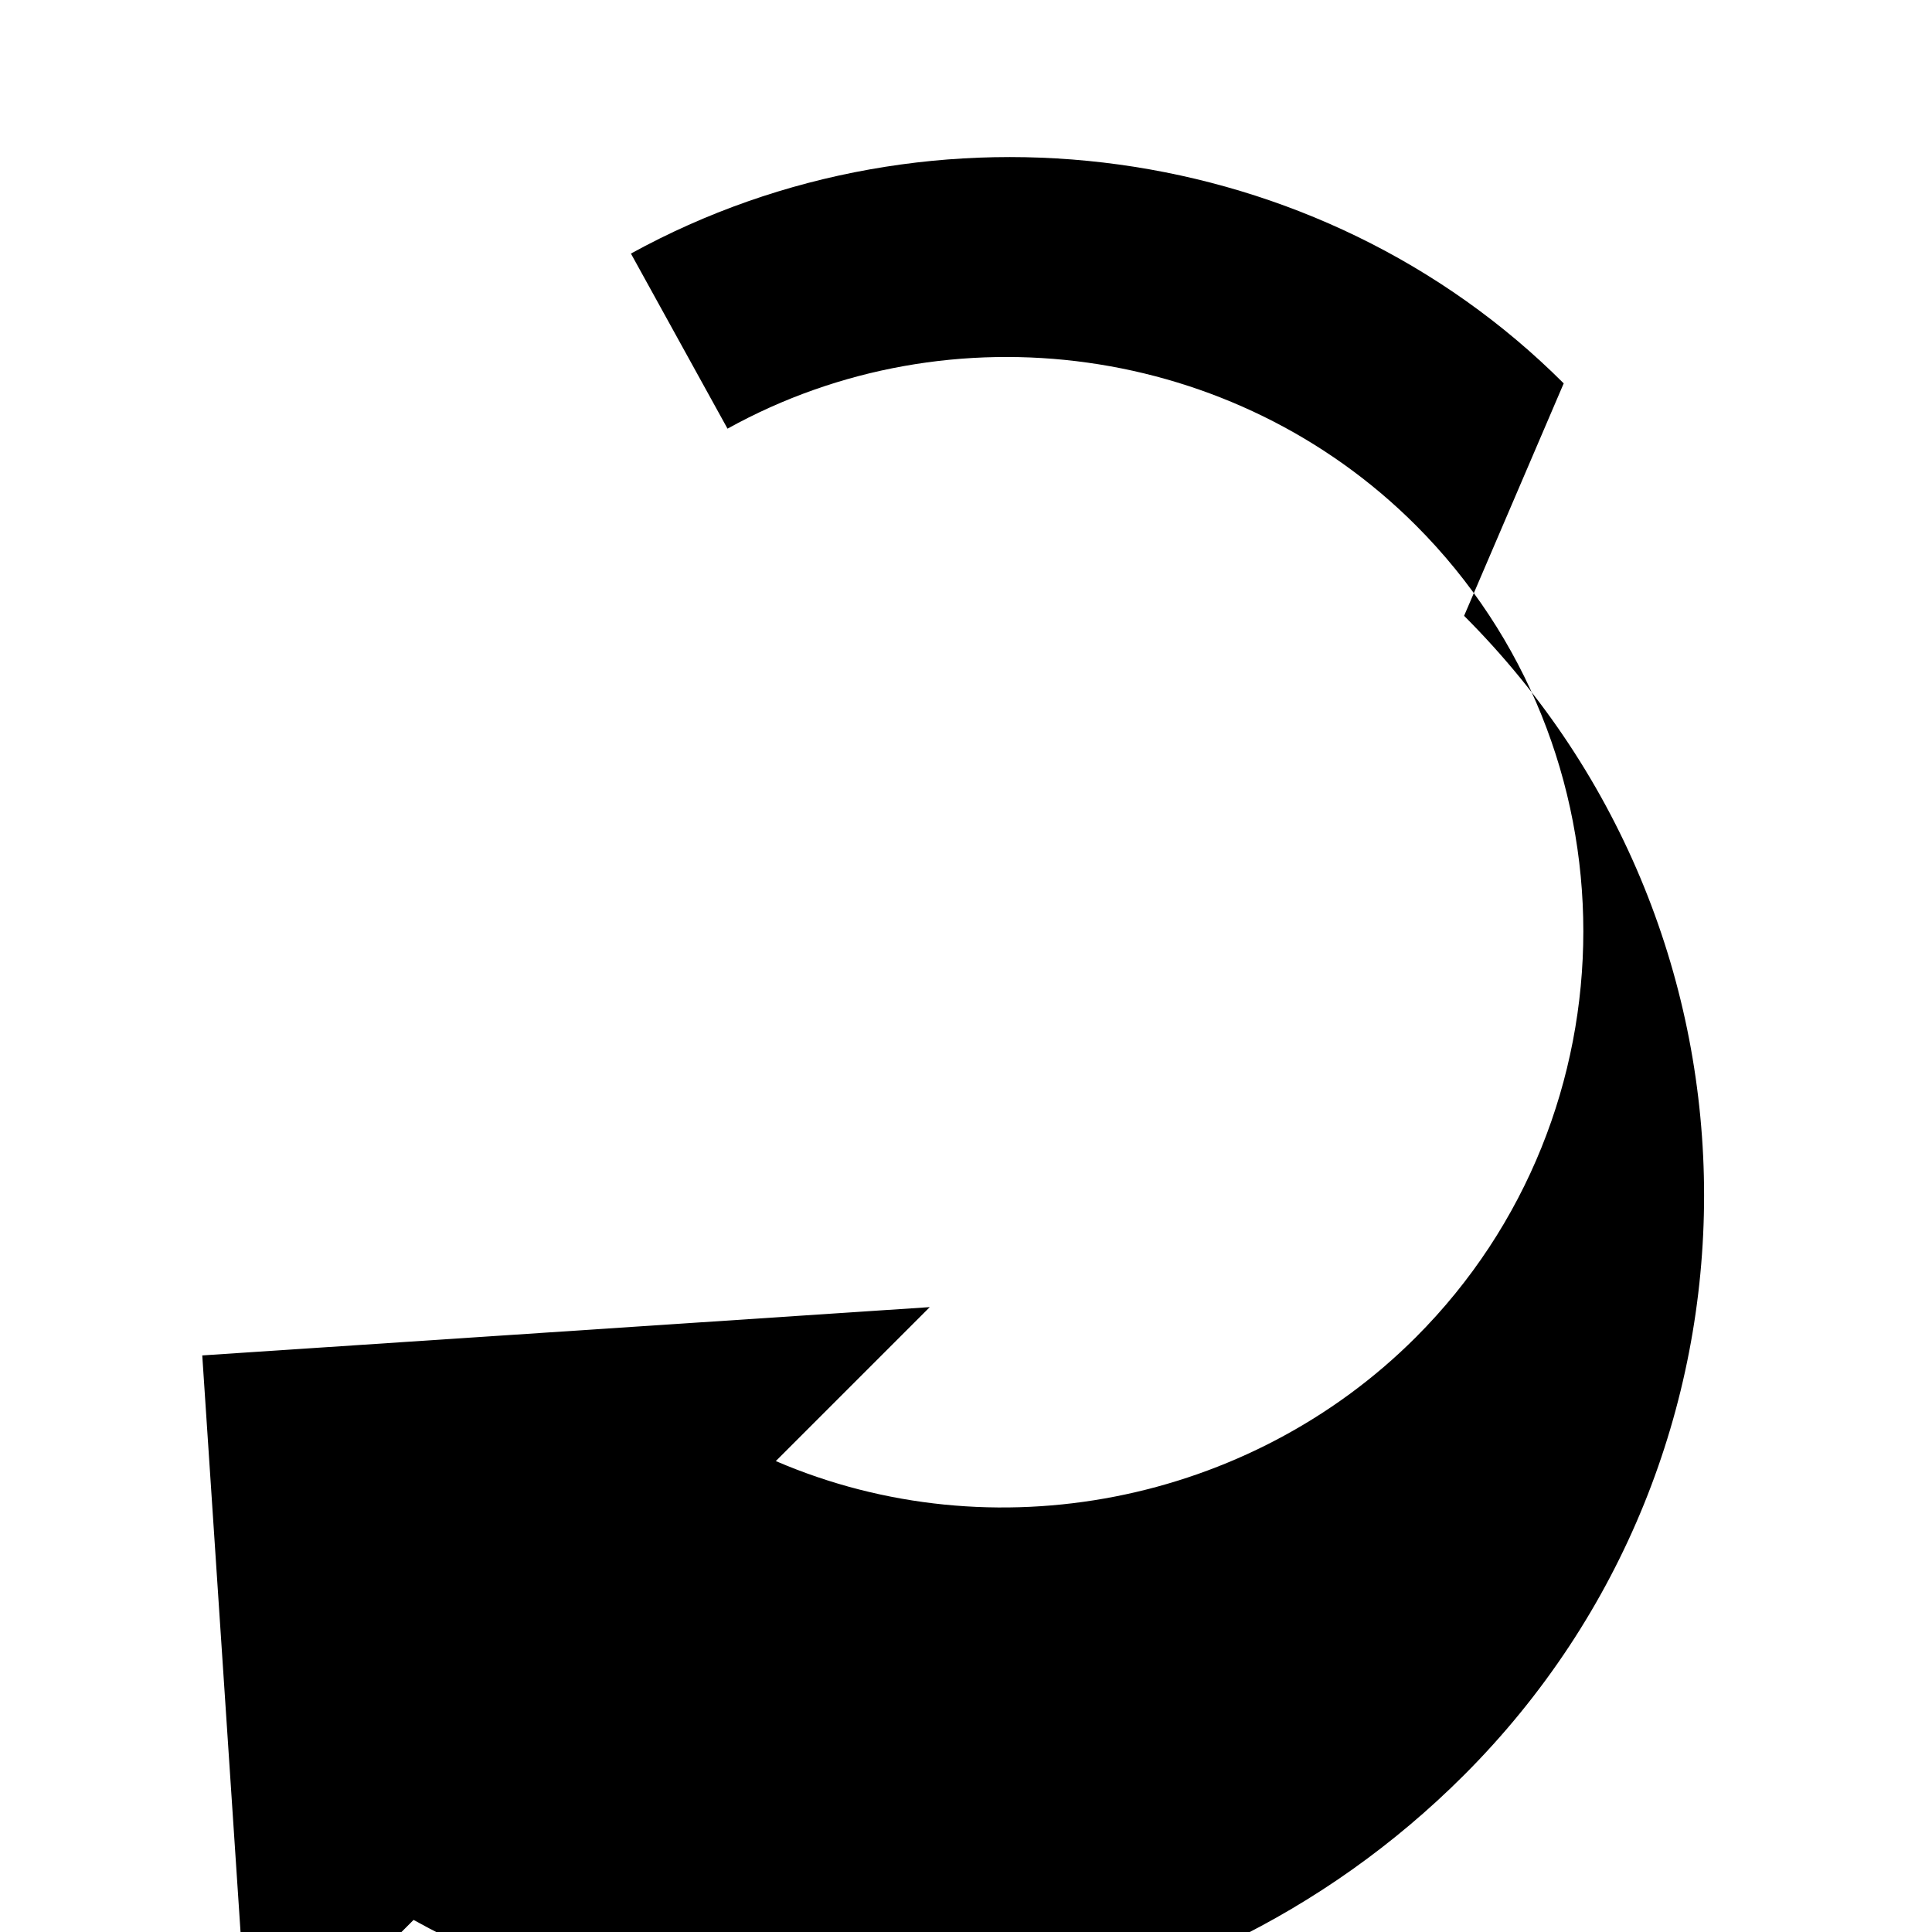
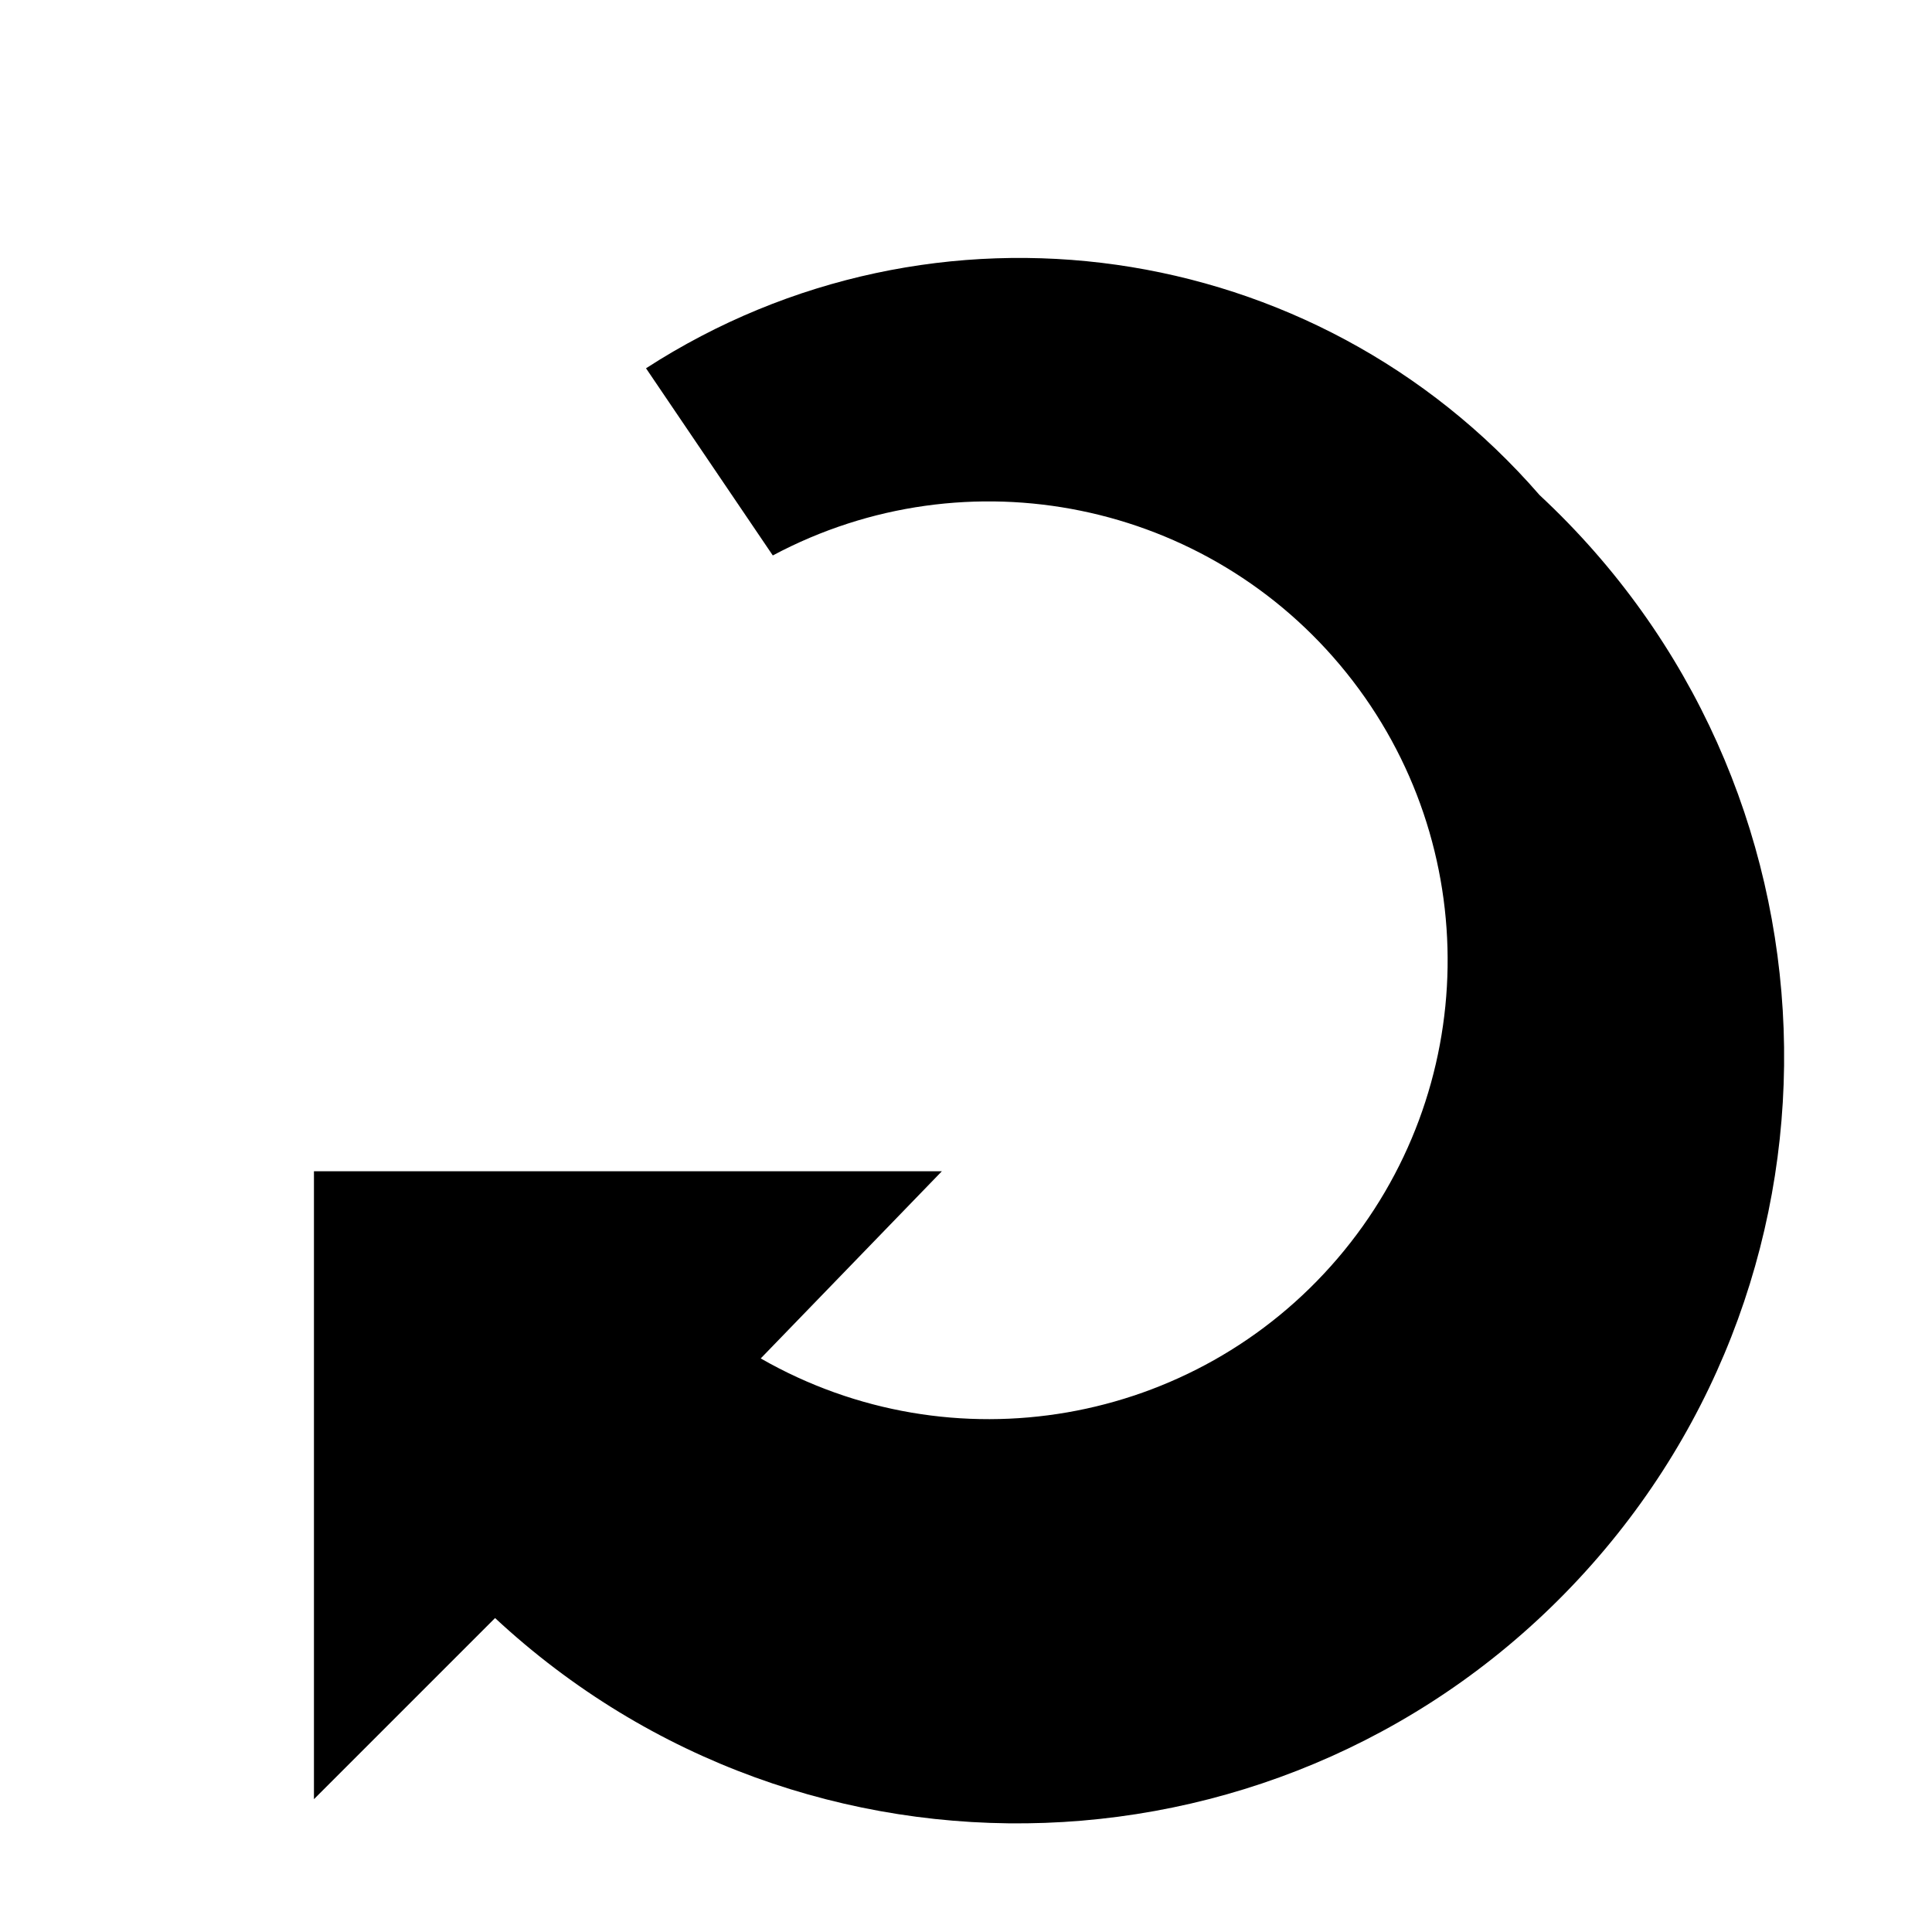
- <svg xmlns="http://www.w3.org/2000/svg" viewBox="0 0 64 64" role="img" aria-label="Reaction">
-   <path fill="currentColor" d="M51.8 12.7c-8.1-8.1-20.9-9.8-30.9-4.3l3.2 5.8c7.4-4.1 16.8-2.8 22.8 3.2 7.4 7.4 7.4 19.5 0 26.9-5.5 5.5-14 7.2-21.2 4.1l5.1-5.1-24.1 1.6 1.6 24.1 5.4-5.4c11.2 6.2 25.5 4.5 34.8-4.8 10.6-10.6 10.6-27.8 0-38.4l3.3-7.7z" />
+ <svg xmlns="http://www.w3.org/2000/svg" viewBox="0 0 32 32" role="img" aria-label="Reaction">
+   <path fill="currentColor" d="M25.5 8.2a11.4 11.4 0 0 0-14.8-2.1l2.1 3.1a7.6 7.6 0 1 1-.2 13.3l3-3.1H5.2v10.4l3-3a11.5 11.5 0 1 0 17.3-18.6Z" />
</svg>
